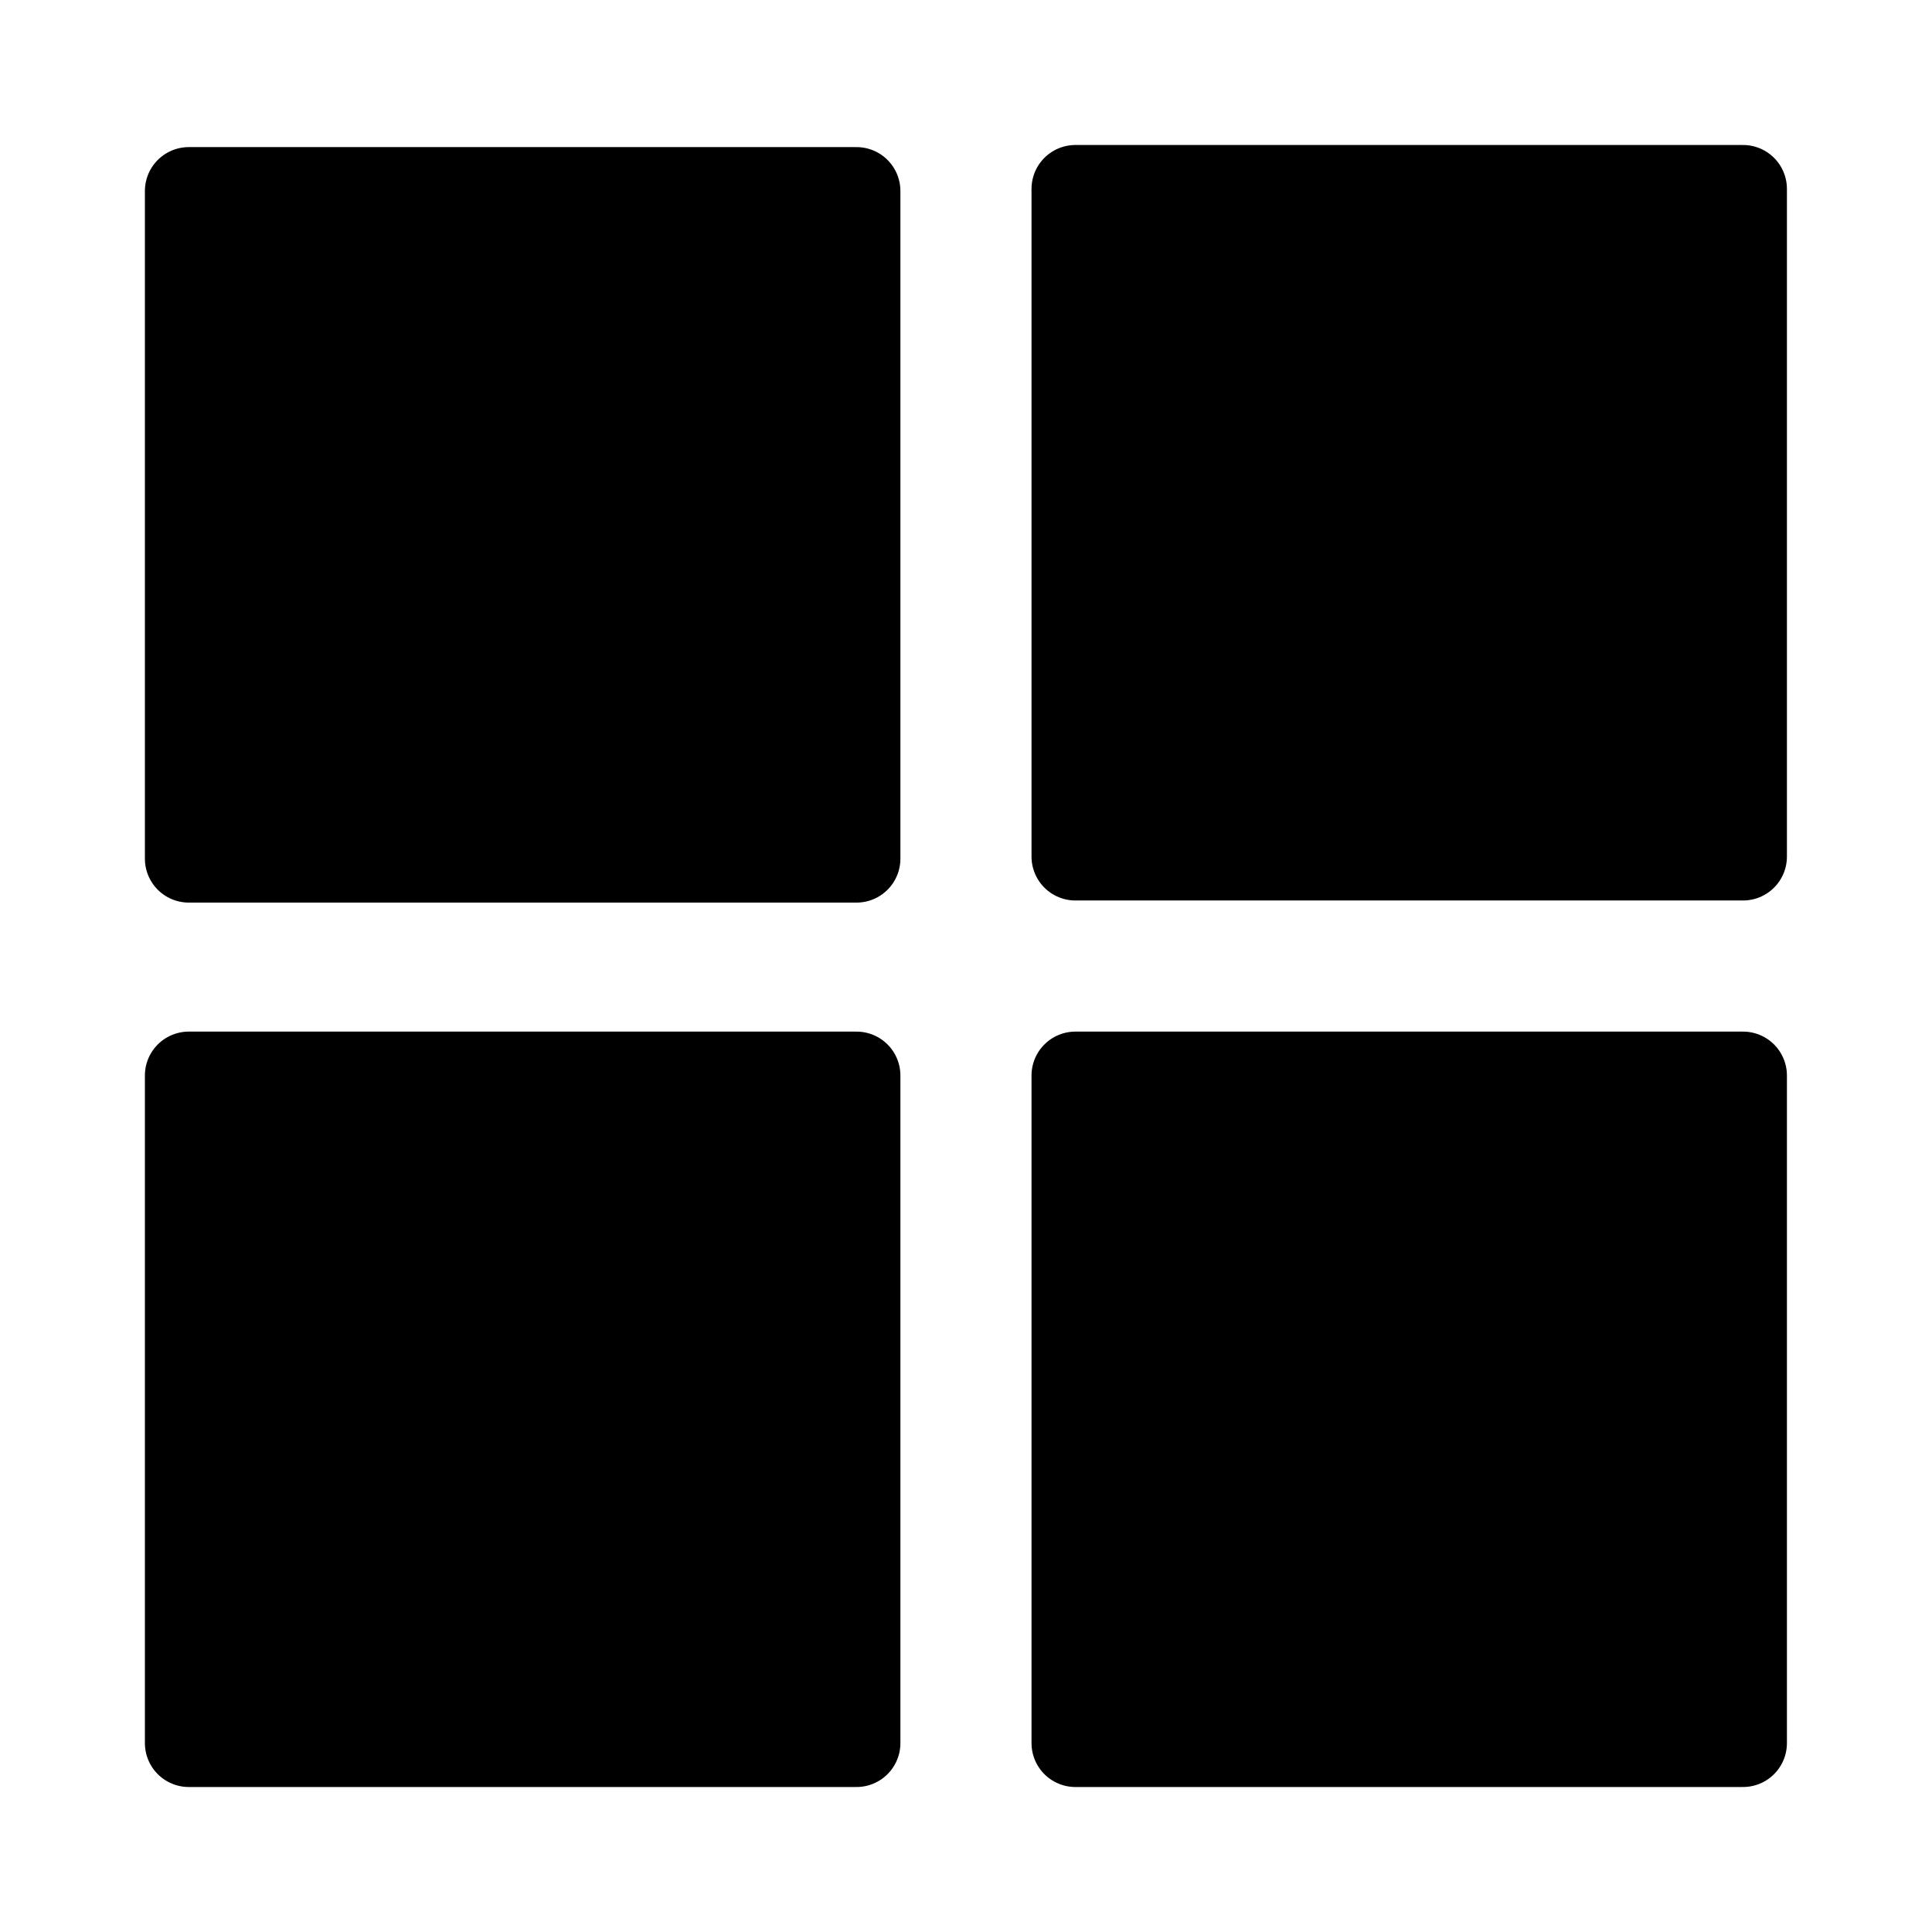
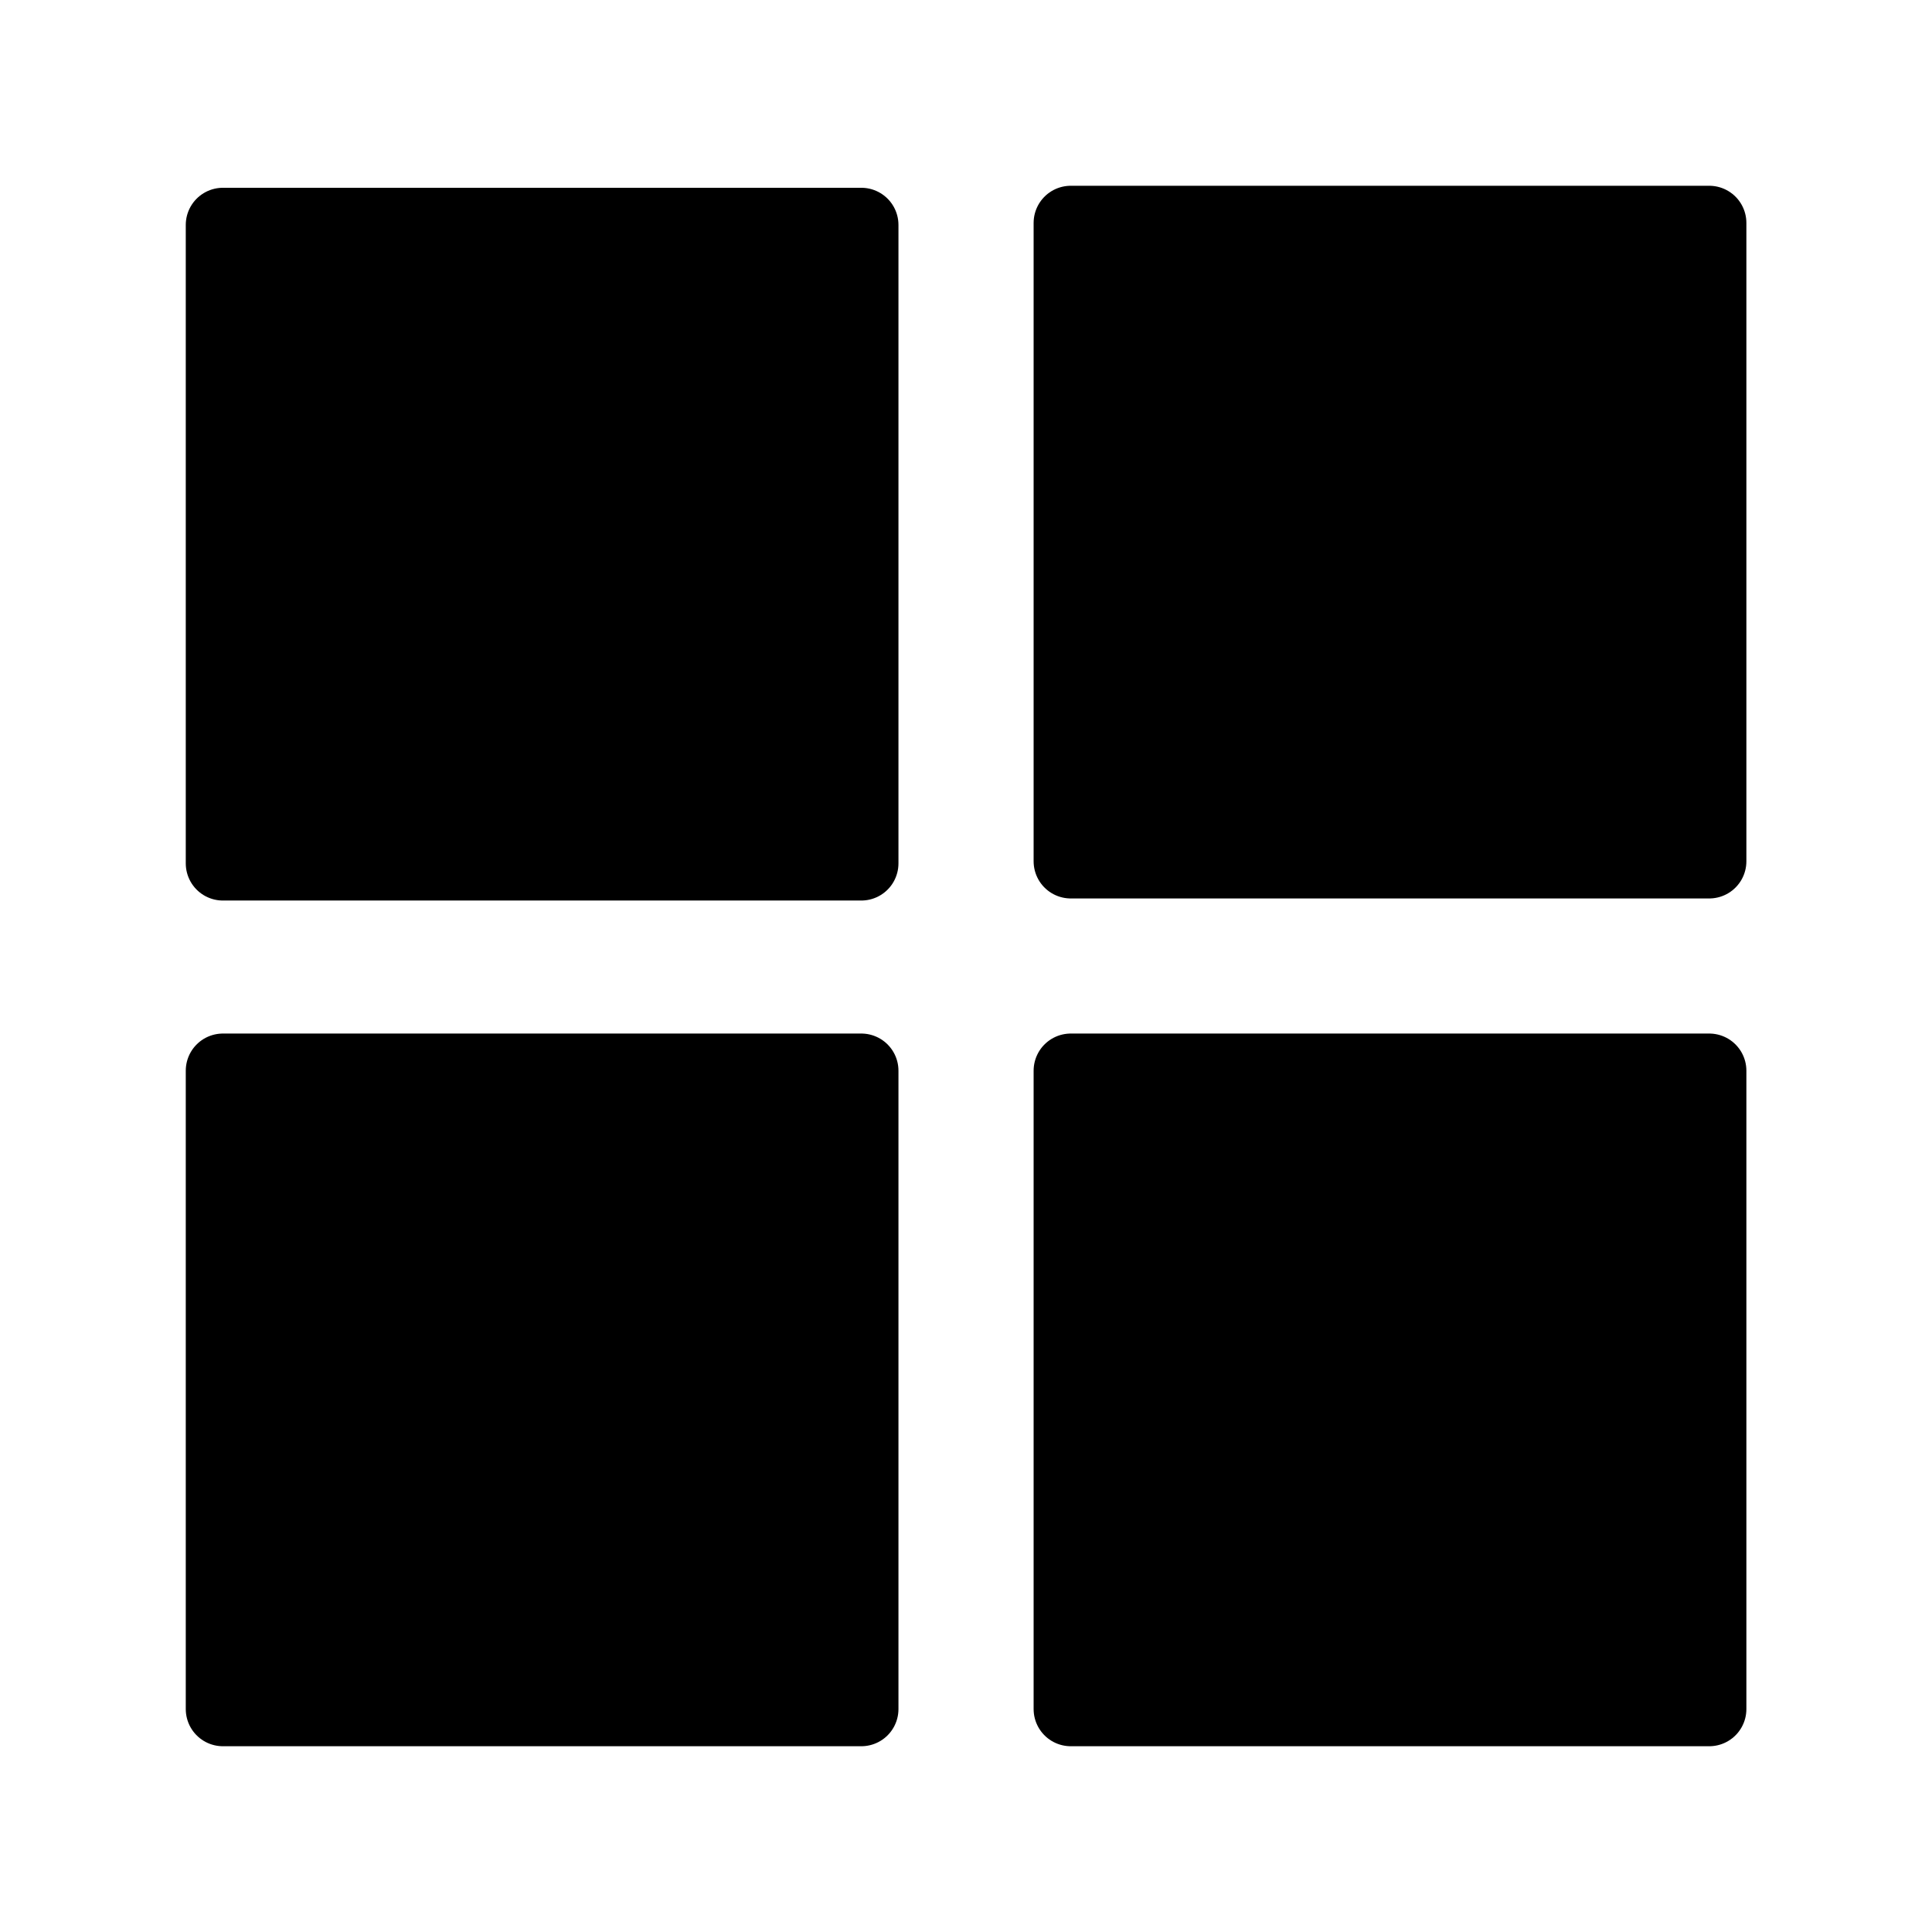
- <svg xmlns="http://www.w3.org/2000/svg" width="22" height="22" viewBox="0 0 22 22" fill="none">
-   <path d="M19.848 2.151H12.246V9.754H19.848V2.151Z" fill="black" stroke="black" stroke-miterlimit="10" stroke-linecap="round" stroke-linejoin="round" />
-   <path d="M9.753 2.175H2.15V9.778H9.753V2.175Z" fill="black" stroke="black" stroke-miterlimit="10" stroke-linecap="round" stroke-linejoin="round" />
-   <path d="M9.753 12.247H2.15V19.849H9.753V12.247Z" fill="black" stroke="black" stroke-miterlimit="10" stroke-linecap="round" stroke-linejoin="round" />
-   <path d="M19.848 12.247H12.246V19.849H19.848V12.247Z" fill="black" stroke="black" stroke-miterlimit="10" stroke-linecap="round" stroke-linejoin="round" />
+ <svg xmlns="http://www.w3.org/2000/svg" width="26" height="26" viewBox="0 0 26 26" fill="none">
+   <path d="M23.002 3H14.41V11.591H23.002V3Z" fill="black" stroke="black" stroke-miterlimit="10" stroke-linecap="round" stroke-linejoin="round" />
+   <path d="M11.591 3.027H3V11.619H11.591V3.027Z" fill="black" stroke="black" stroke-miterlimit="10" stroke-linecap="round" stroke-linejoin="round" />
+   <path d="M11.591 14.409H3V23H11.591V14.409Z" fill="black" stroke="black" stroke-miterlimit="10" stroke-linecap="round" stroke-linejoin="round" />
+   <path d="M23.002 14.409H14.41V23H23.002V14.409Z" fill="black" stroke="black" stroke-miterlimit="10" stroke-linecap="round" stroke-linejoin="round" />
</svg>
